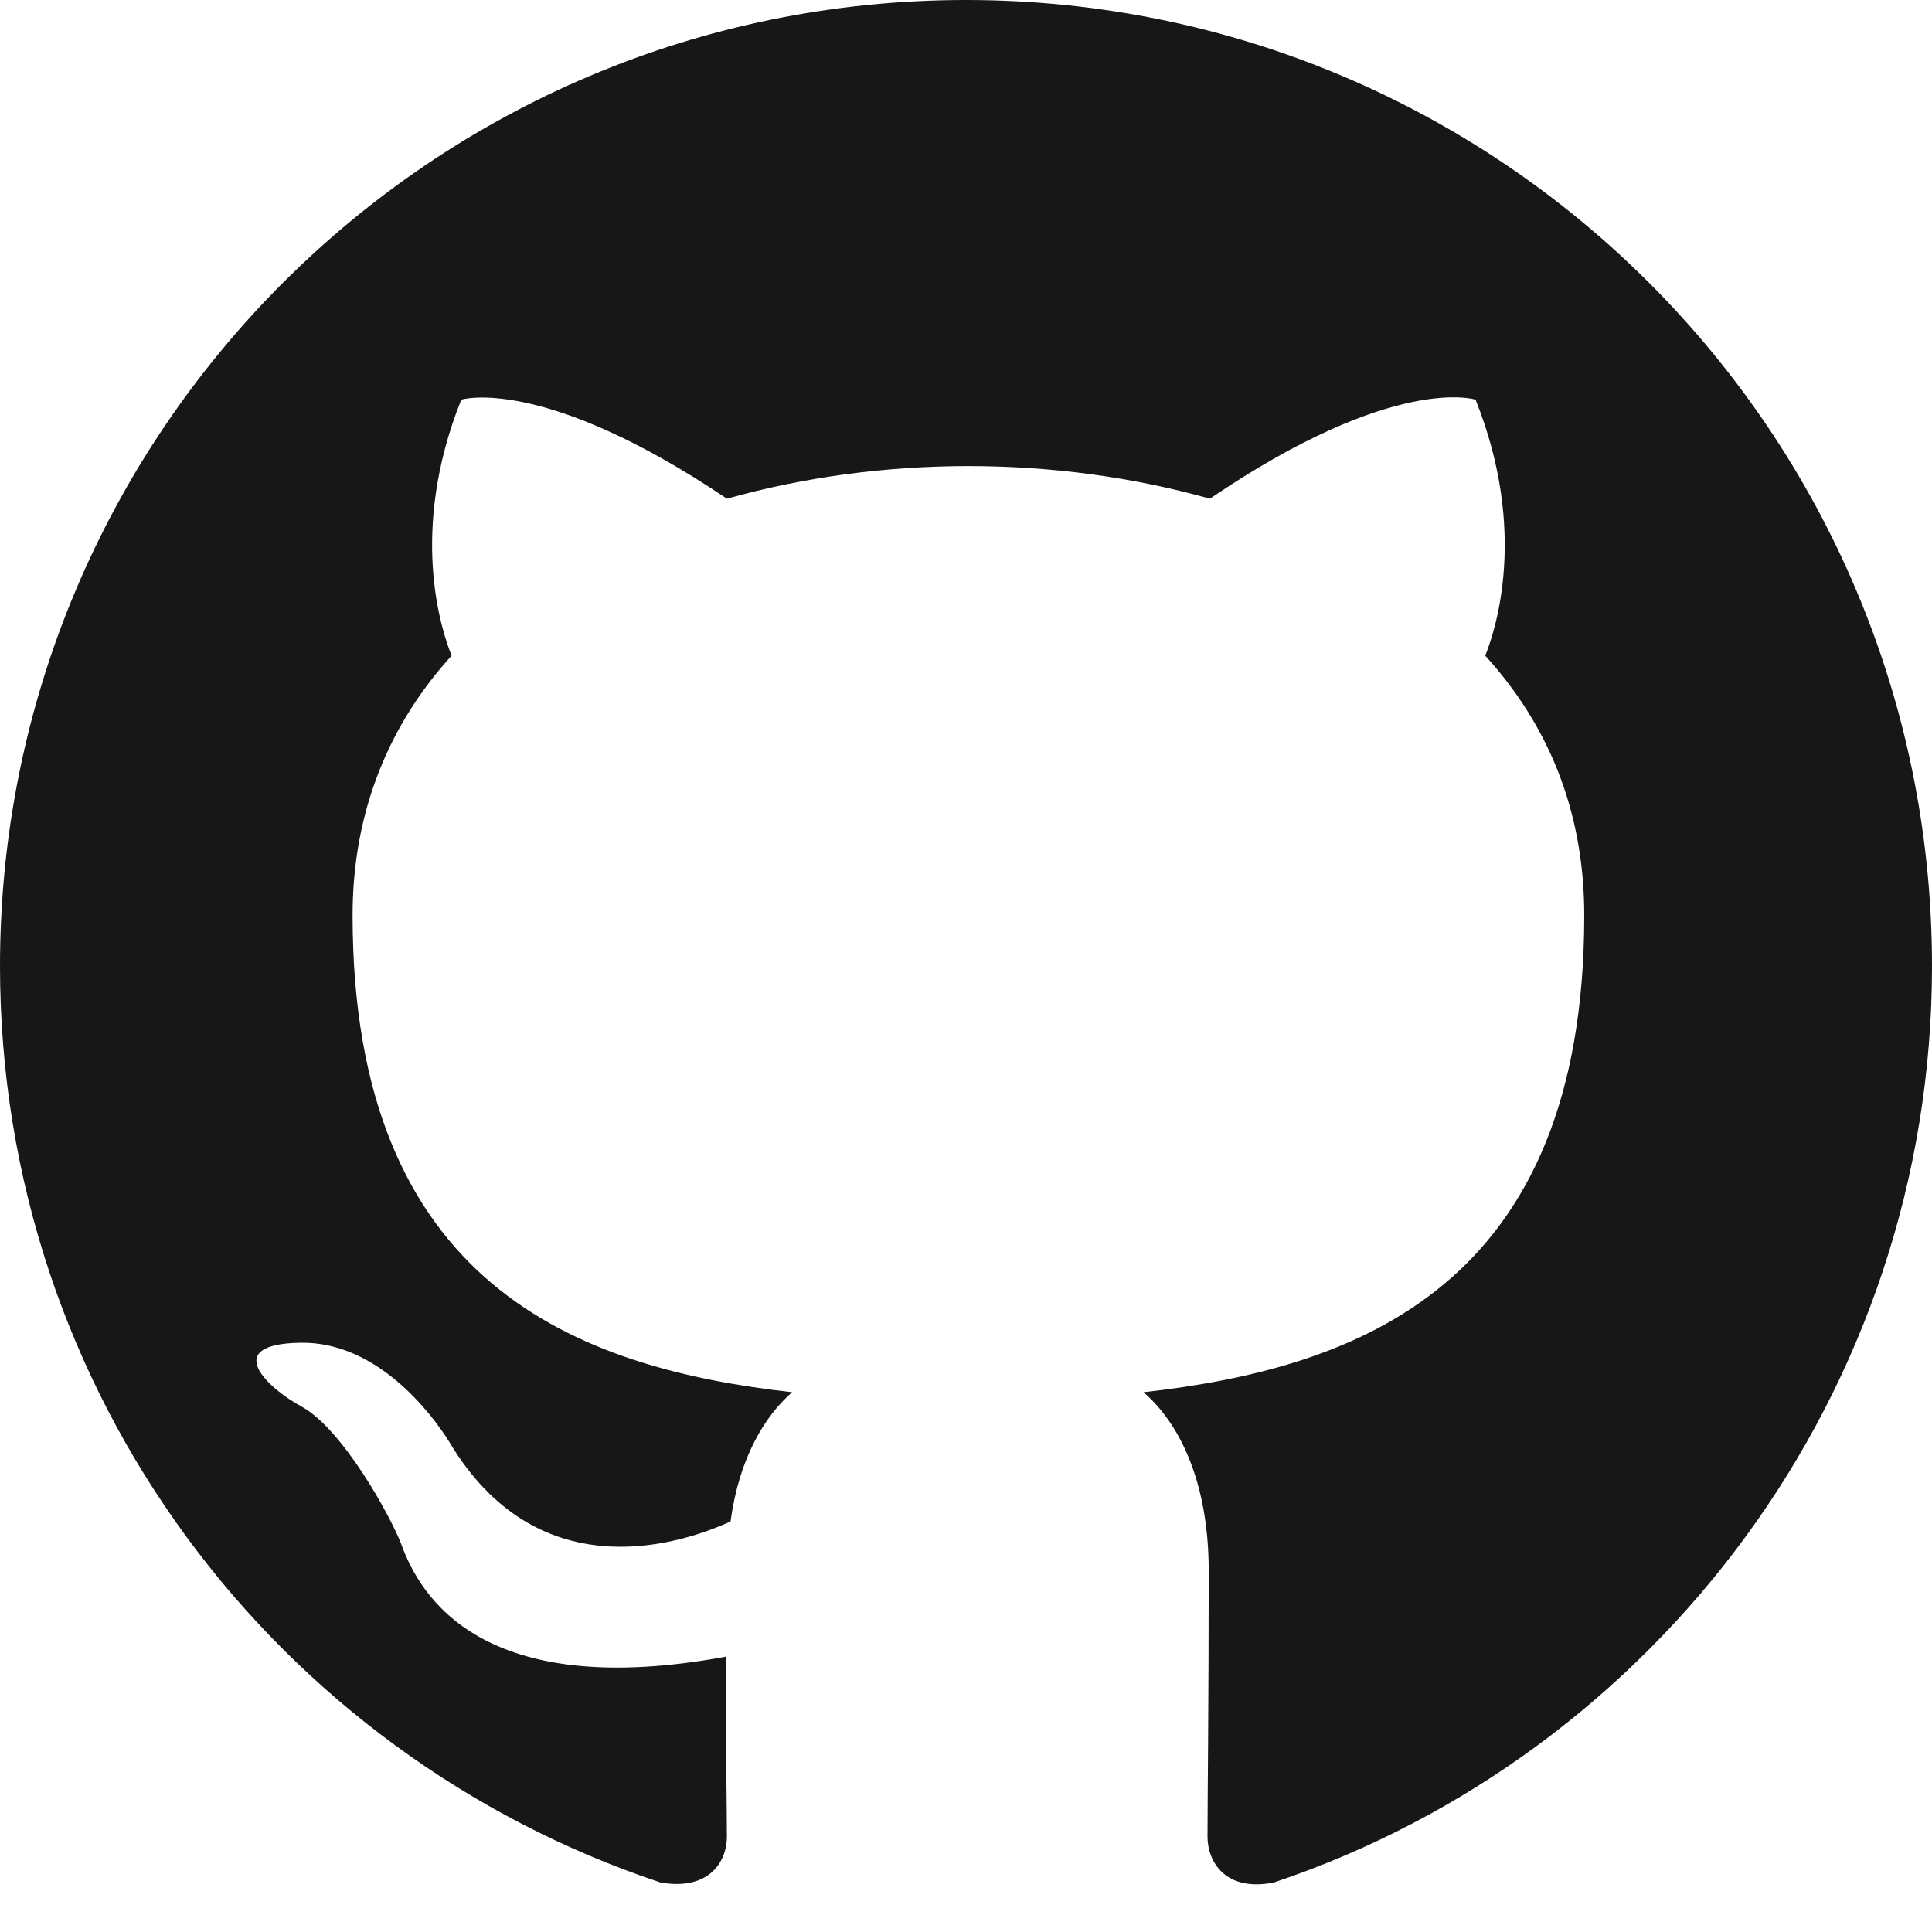
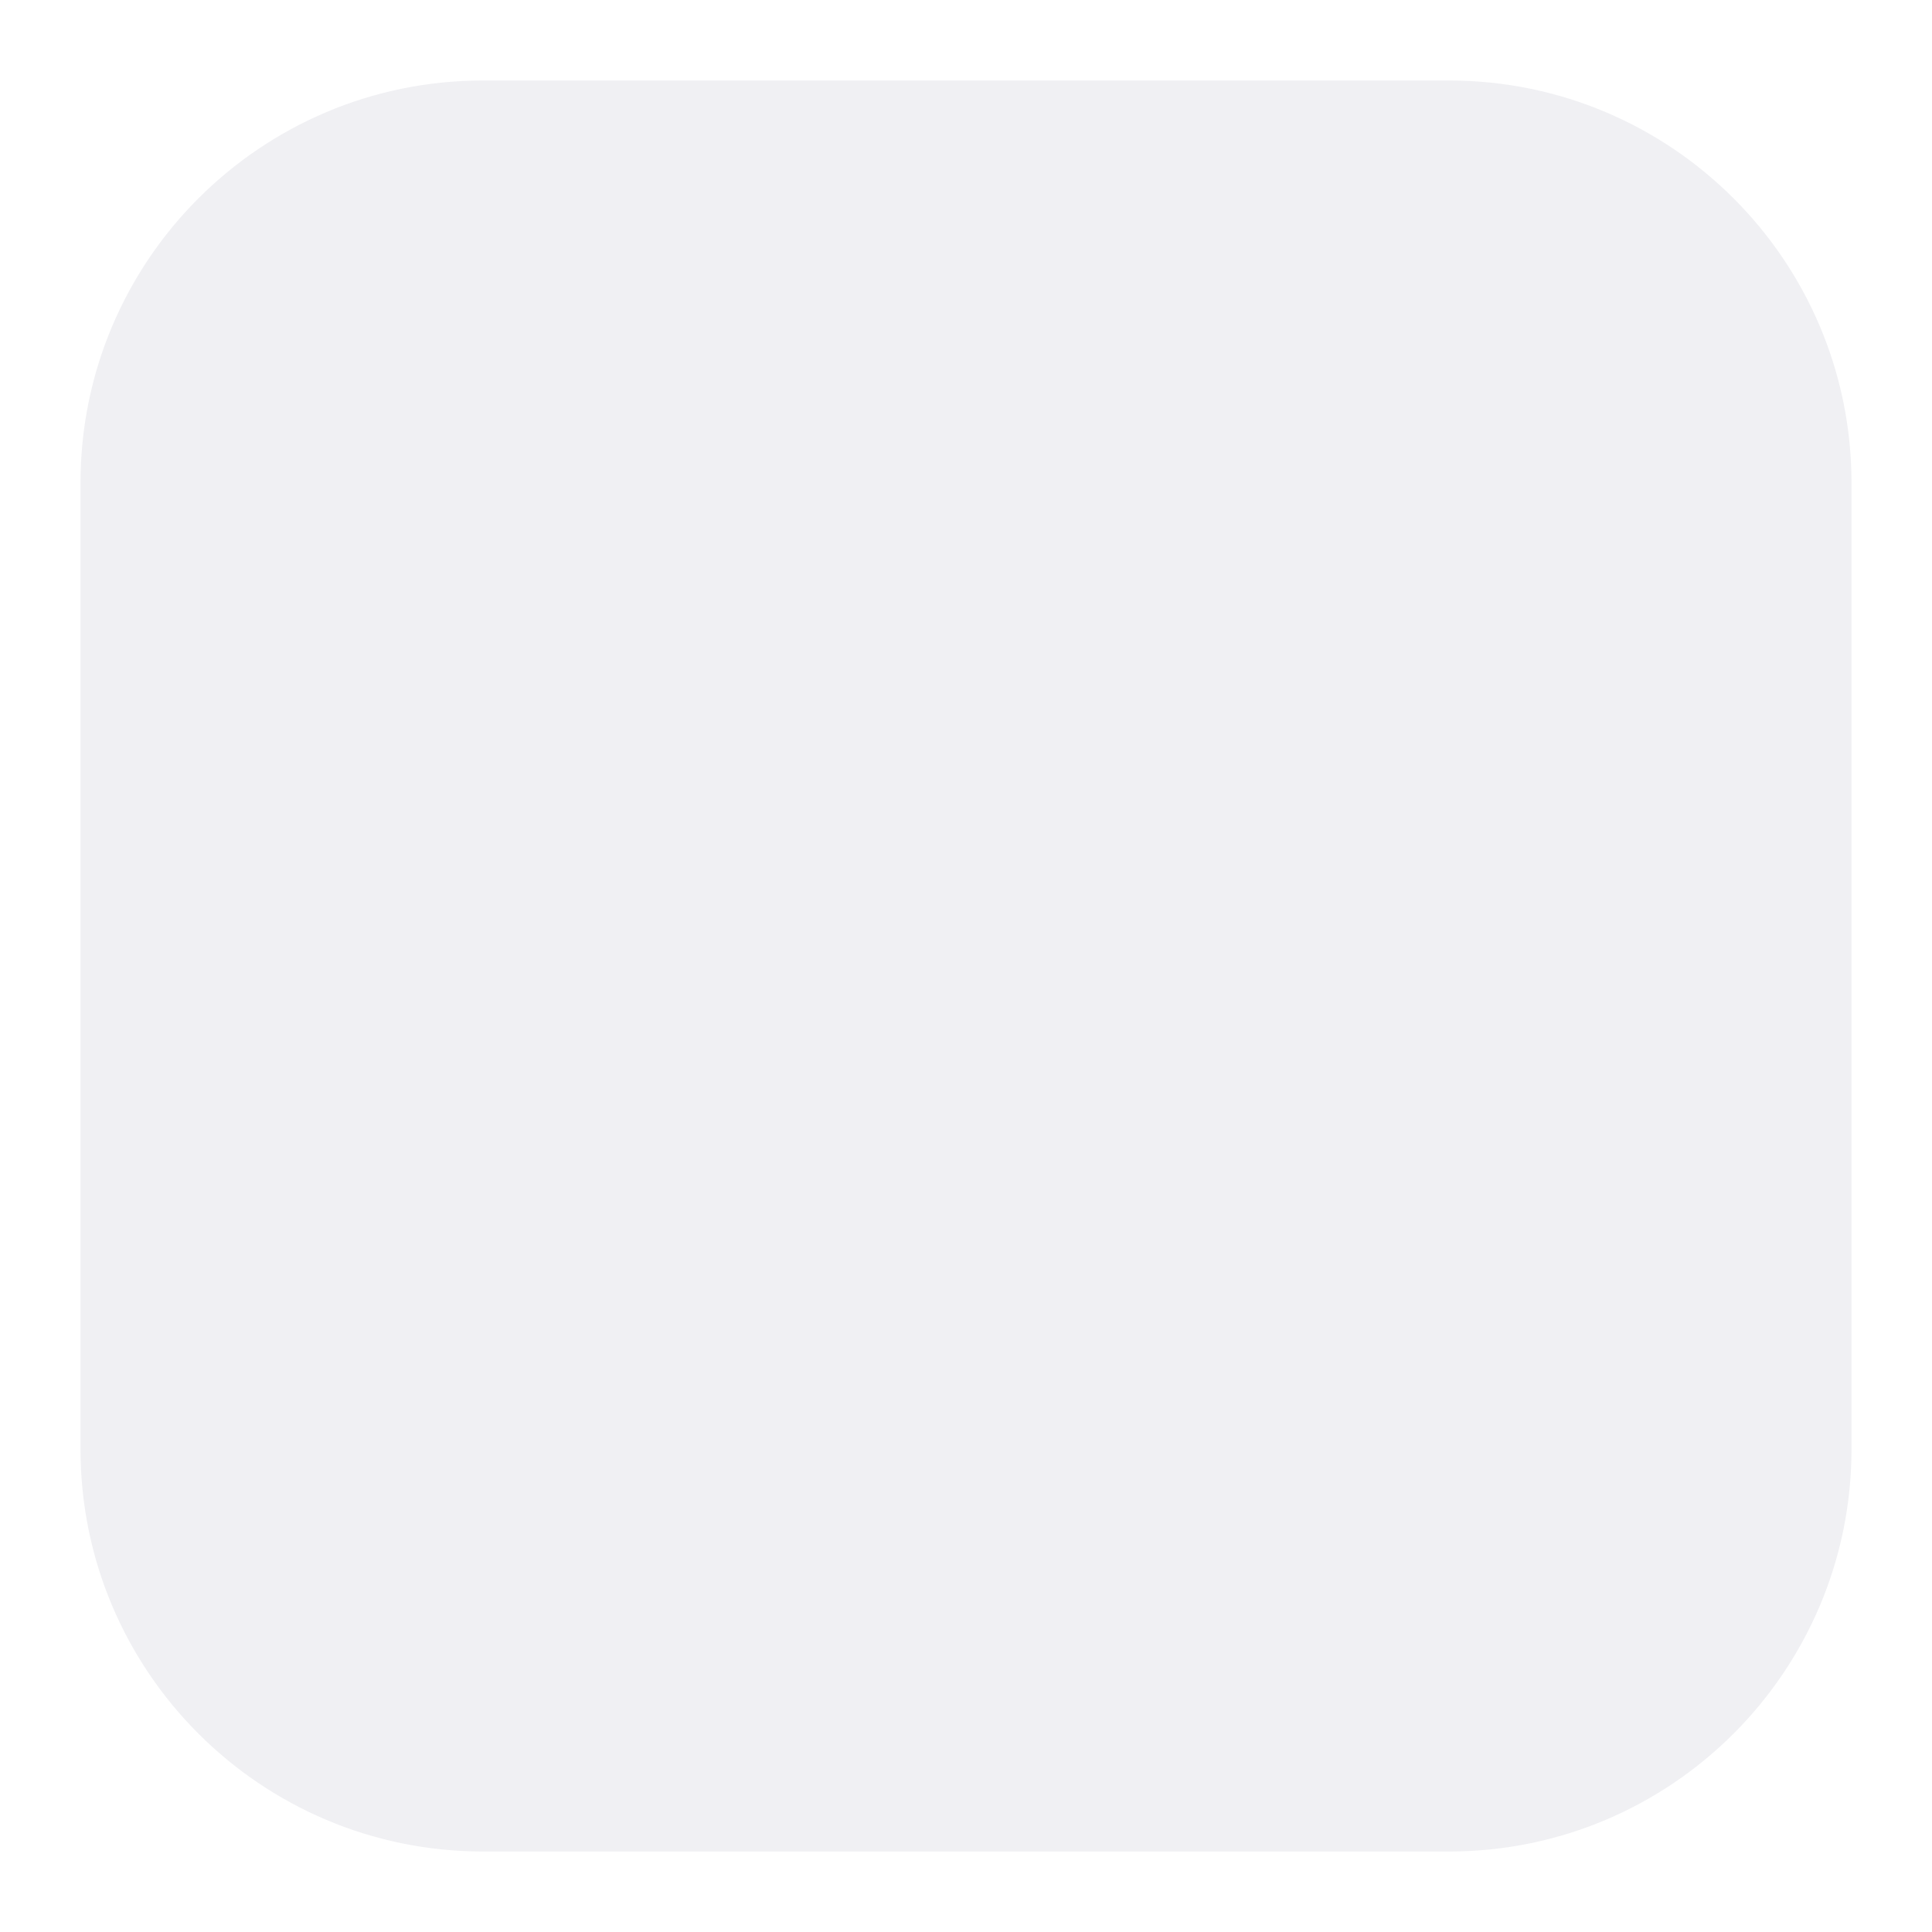
- <svg xmlns="http://www.w3.org/2000/svg" viewBox="0 0 1024 1024" fill="none">
-   <path fill-rule="evenodd" clip-rule="evenodd" d="M8 0C3.58 0 0 3.58 0 8C0 11.54 2.29 14.53 5.47 15.59C5.87 15.66 6.02 15.42 6.02 15.21C6.02 15.02 6.01 14.39 6.01 13.72C4 14.09 3.48 13.23 3.32 12.78C3.23 12.55 2.84 11.84 2.5 11.65C2.22 11.5 1.82 11.13 2.49 11.12C3.12 11.11 3.57 11.7 3.72 11.94C4.44 13.15 5.59 12.81 6.05 12.6C6.12 12.08 6.33 11.73 6.56 11.53C4.78 11.33 2.92 10.64 2.92 7.58C2.92 6.71 3.23 5.99 3.74 5.43C3.66 5.23 3.38 4.41 3.82 3.31C3.82 3.31 4.49 3.1 6.02 4.13C6.66 3.95 7.34 3.86 8.02 3.86C8.7 3.86 9.38 3.95 10.02 4.13C11.55 3.09 12.22 3.31 12.22 3.31C12.66 4.41 12.38 5.23 12.3 5.43C12.81 5.99 13.12 6.7 13.12 7.58C13.12 10.65 11.25 11.33 9.47 11.53C9.76 11.78 10.01 12.26 10.01 13.01C10.01 14.08 10 14.94 10 15.21C10 15.42 10.15 15.67 10.55 15.59C13.71 14.53 16 11.53 16 8C16 3.58 12.42 0 8 0Z" transform="scale(64)" fill="#181717" />
+ <svg xmlns="http://www.w3.org/2000/svg" viewBox="0 0 24 24" width="24" height="24">
+   <rect x="1" y="1" width="22" height="22" rx="5" fill="#F0F0F3" />
+   <g transform="translate(4,4) scale(0.667)">
+     <path fill-rule="evenodd" clip-rule="evenodd" d="M8 0C3.58 0 0 3.58 0 8C0 11.54 2.29 14.53 5.47 15.59C5.87 15.66 6.02 15.42 6.02 15.21C6.02 15.02 6.01 14.39 6.01 13.72C4 14.09 3.48 13.23 3.32 12.78C3.23 12.55 2.84 11.84 2.5 11.65C2.22 11.5 1.82 11.13 2.49 11.12C3.12 11.11 3.57 11.7 3.72 11.94C4.44 13.15 5.59 12.81 6.05 12.6C6.12 12.08 6.33 11.73 6.56 11.53C4.78 11.33 2.92 10.64 2.92 7.58C2.92 6.71 3.23 5.99 3.74 5.43C3.66 5.23 3.38 4.41 3.82 3.31C3.82 3.31 4.49 3.1 6.02 4.13C6.66 3.95 7.34 3.86 8.02 3.86C8.7 3.86 9.38 3.95 10.02 4.13C11.55 3.09 12.22 3.31 12.22 3.31C12.66 4.41 12.38 5.23 12.3 5.43C12.81 5.99 13.12 6.7 13.12 7.58C13.12 10.65 11.25 11.33 9.47 11.53C9.76 11.78 10.01 12.26 10.01 13.01C10.01 14.08 10 14.94 10 15.21C10 15.42 10.15 15.67 10.55 15.59C13.71 14.53 16 11.53 16 8C16 3.58 12.42 0 8 0Z" transform="scale(64)" fill="#181717" />
+   </g>
</svg>
